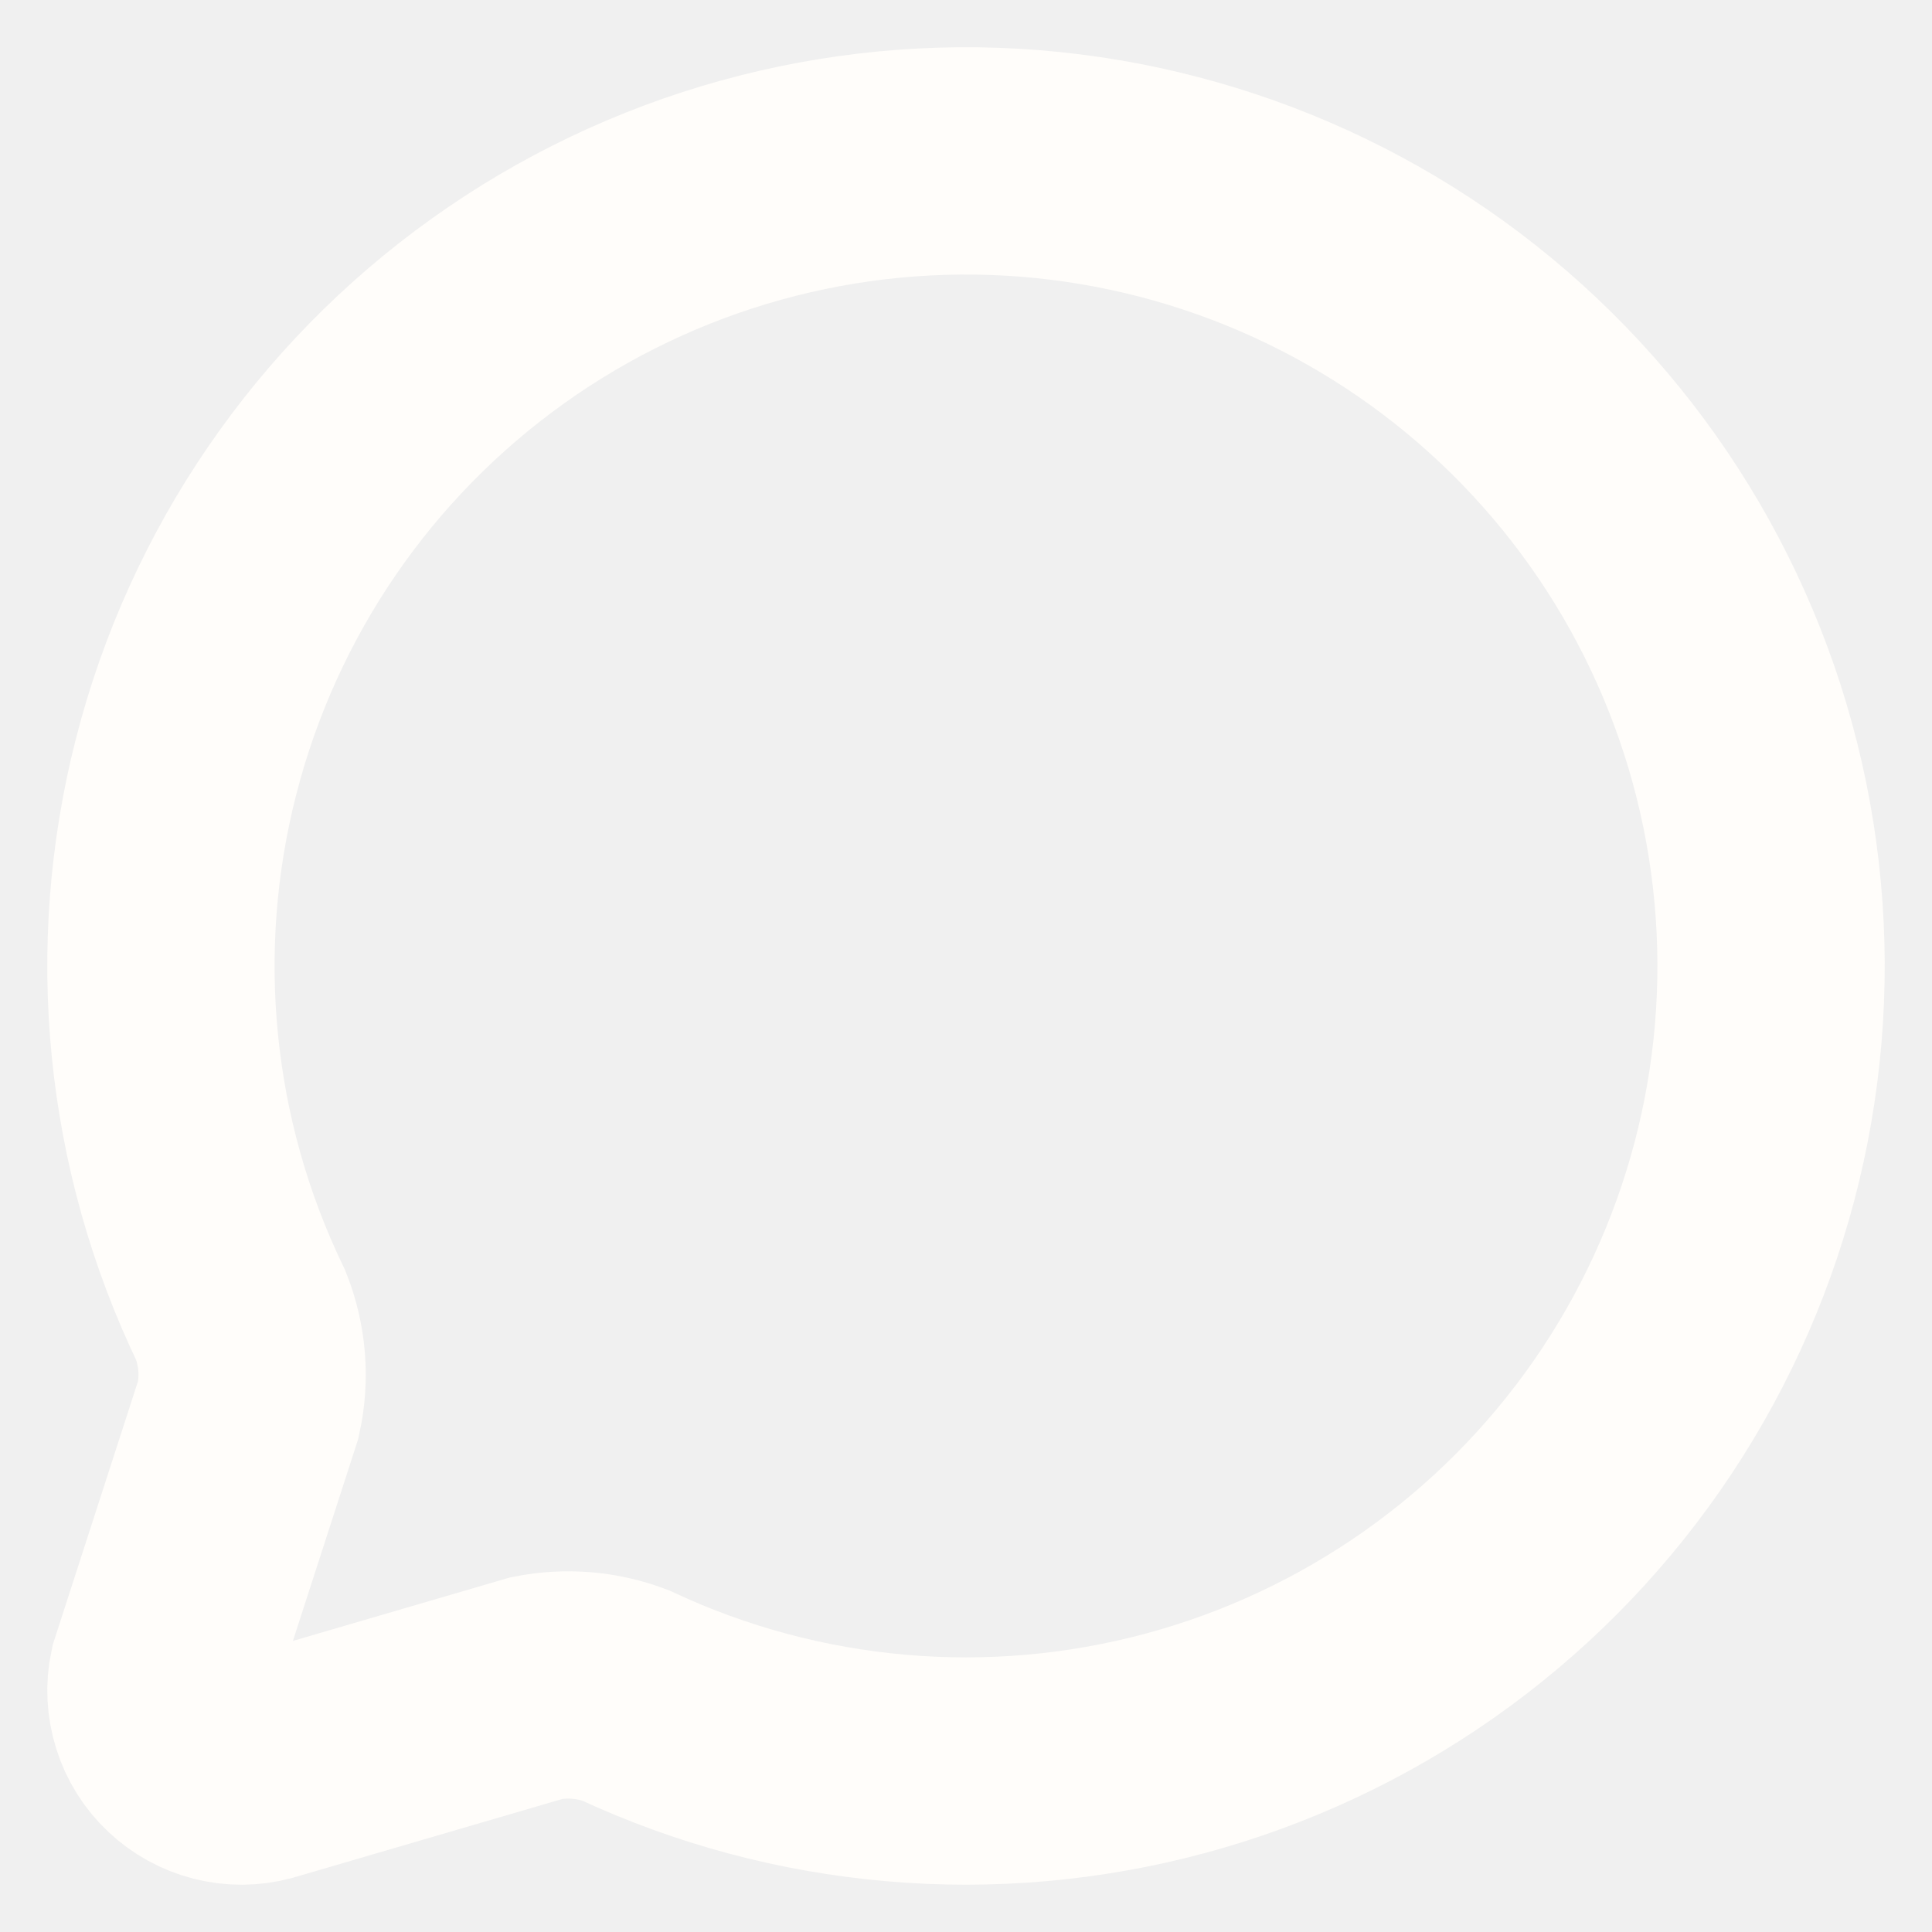
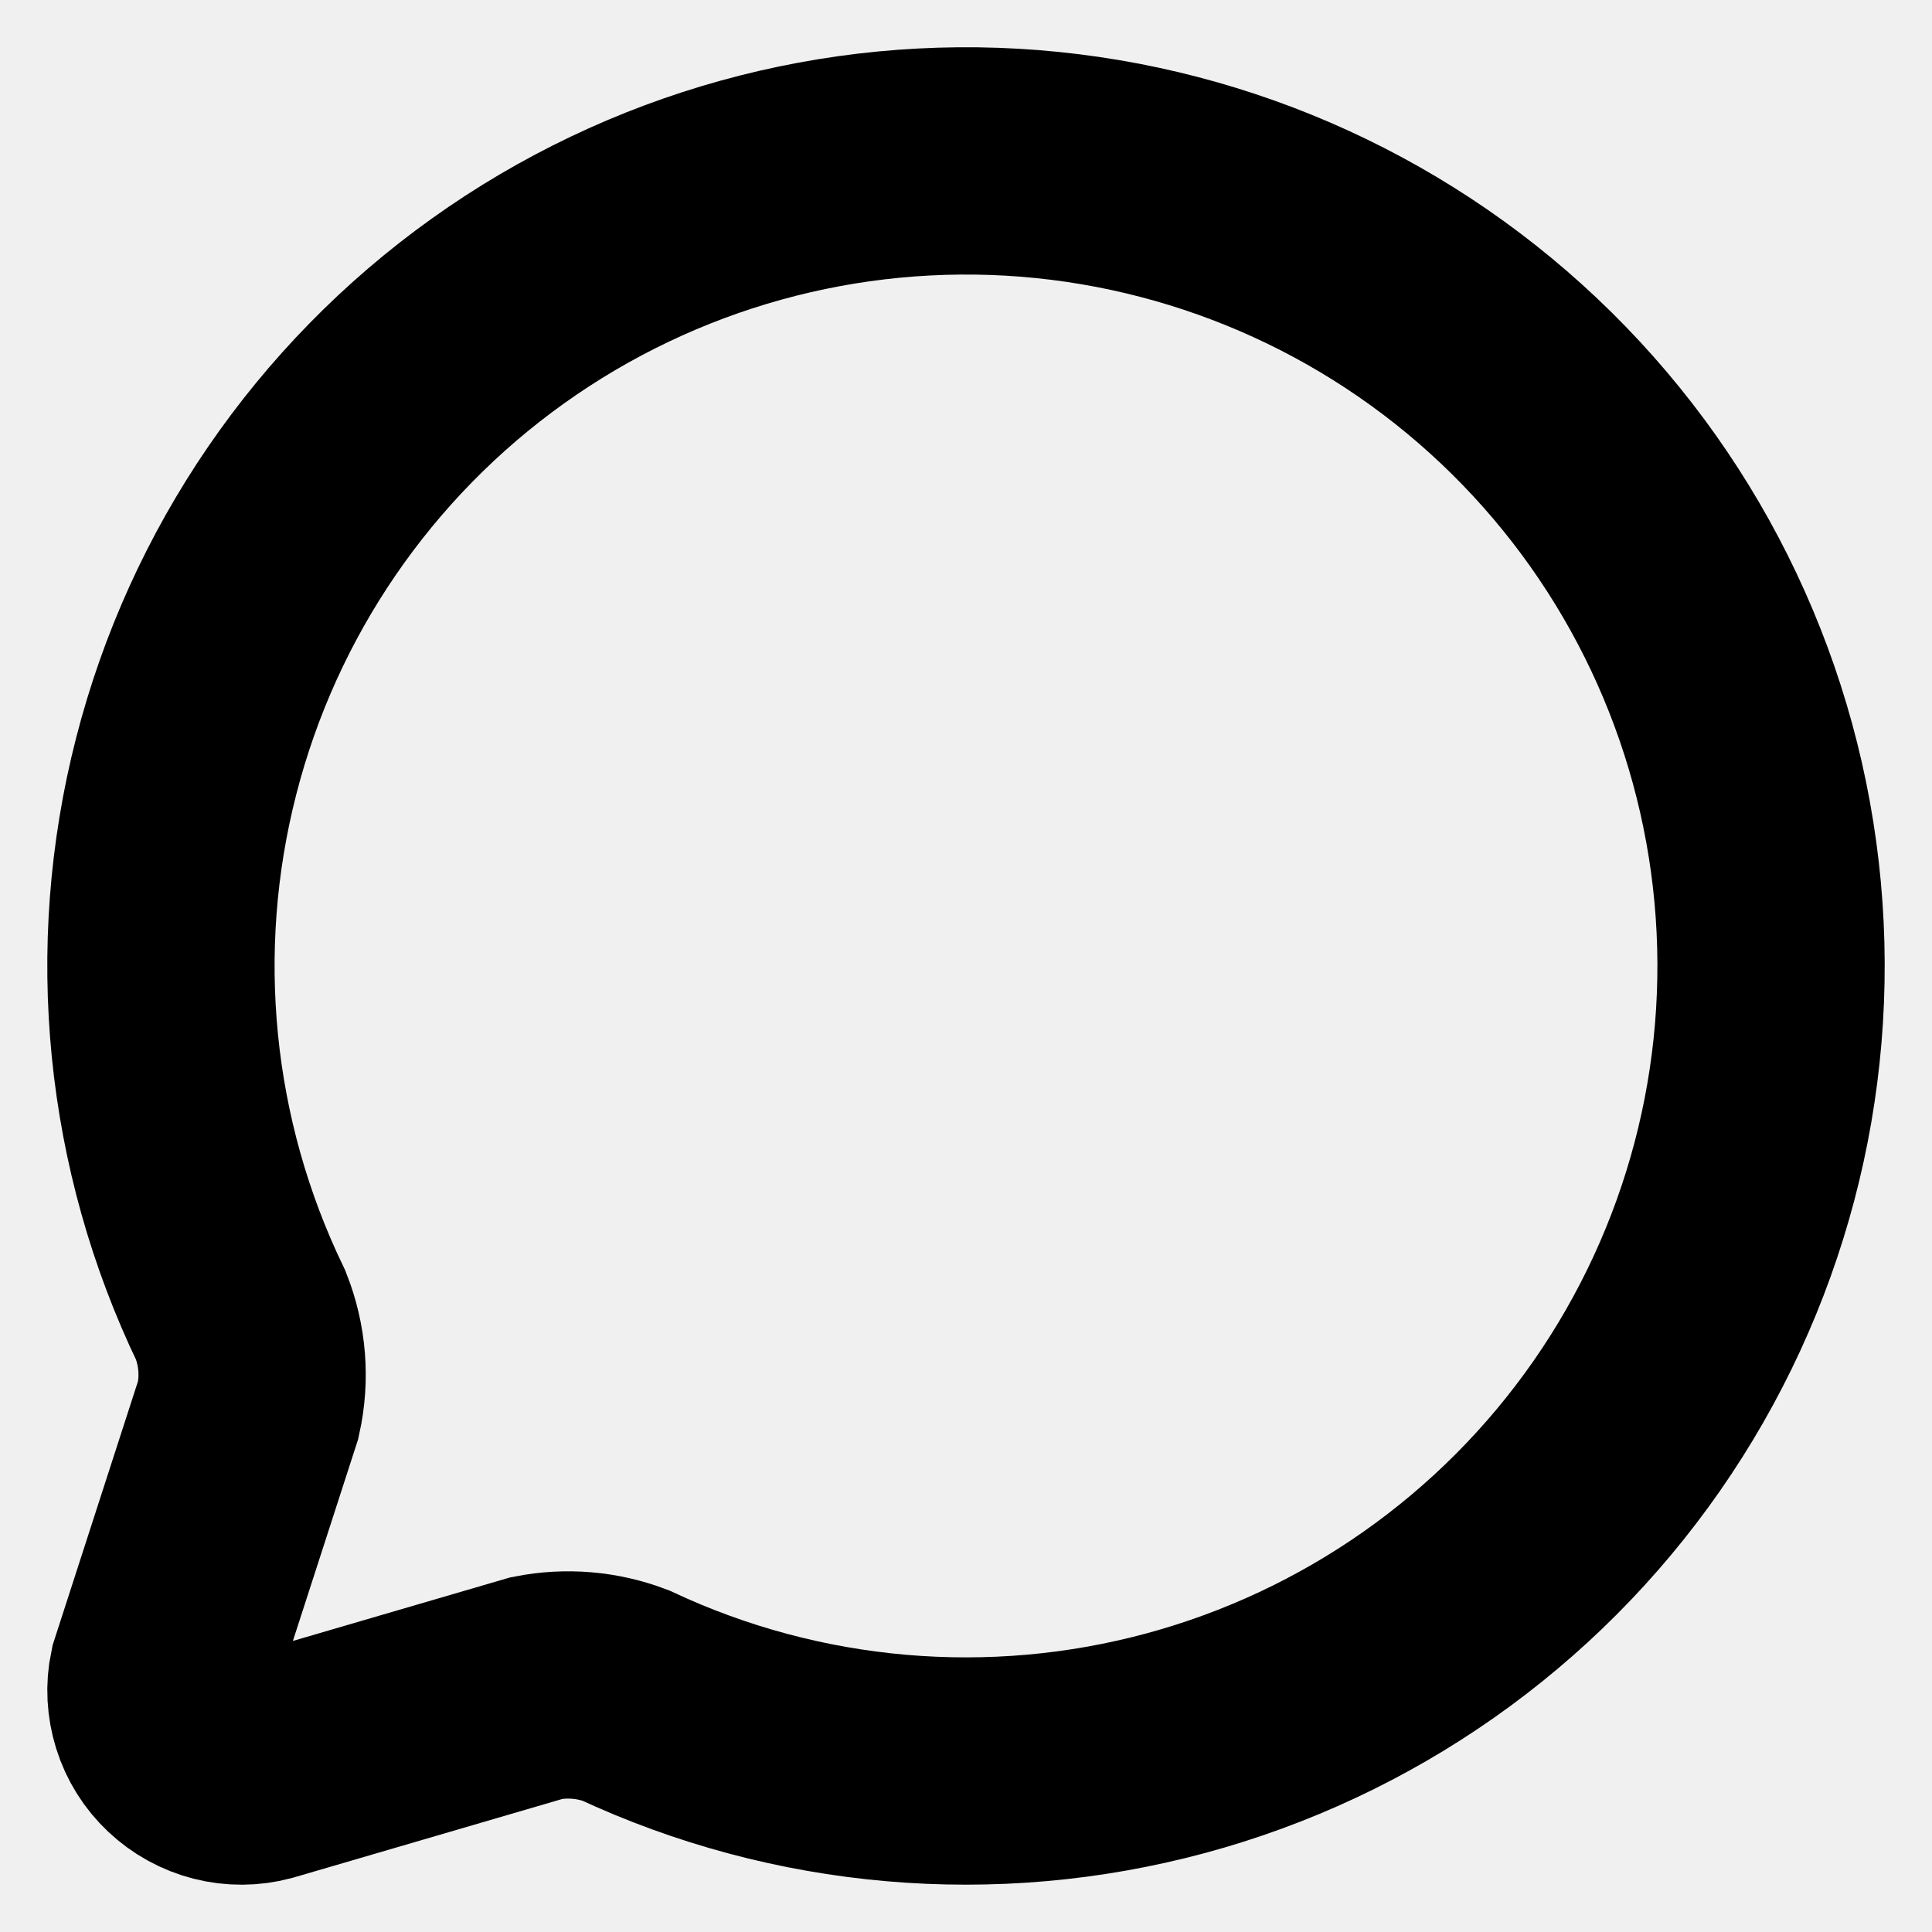
<svg xmlns="http://www.w3.org/2000/svg" preserveAspectRatio="none" overflow="visible" style="display: block;" width="17" height="17" viewBox="0 0 17 17" fill="none">
  <g id="message-circle" clip-path="url(#clip0_0_42)">
-     <path id="Vector" d="M2.119 11.575C2.223 11.838 2.246 12.126 2.185 12.402L1.431 14.733C1.406 14.851 1.413 14.973 1.449 15.088C1.485 15.204 1.55 15.307 1.638 15.39C1.726 15.473 1.833 15.532 1.95 15.562C2.067 15.592 2.19 15.591 2.306 15.56L4.724 14.853C4.985 14.802 5.254 14.824 5.503 14.918C7.015 15.625 8.729 15.774 10.341 15.34C11.953 14.906 13.36 13.917 14.314 12.547C15.268 11.177 15.707 9.514 15.554 7.851C15.401 6.189 14.666 4.634 13.478 3.46C12.291 2.287 10.727 1.571 9.062 1.438C7.398 1.306 5.741 1.765 4.382 2.736C3.024 3.706 2.052 5.125 1.638 6.743C1.223 8.36 1.394 10.072 2.119 11.575Z" stroke-width="2" stroke-linecap="round" stroke="#FFFDFA" />
+     <path id="Vector" d="M2.119 11.575C2.223 11.838 2.246 12.126 2.185 12.402L1.431 14.733C1.406 14.851 1.413 14.973 1.449 15.088C1.485 15.204 1.55 15.307 1.638 15.39C1.726 15.473 1.833 15.532 1.95 15.562C2.067 15.592 2.19 15.591 2.306 15.56L4.724 14.853C4.985 14.802 5.254 14.824 5.503 14.918C7.015 15.625 8.729 15.774 10.341 15.34C11.953 14.906 13.36 13.917 14.314 12.547C15.268 11.177 15.707 9.514 15.554 7.851C15.401 6.189 14.666 4.634 13.478 3.46C12.291 2.287 10.727 1.571 9.062 1.438C7.398 1.306 5.741 1.765 4.382 2.736C3.024 3.706 2.052 5.125 1.638 6.743C1.223 8.36 1.394 10.072 2.119 11.575Z" stroke-width="2" stroke-linecap="round" stroke="currentColor" />
  </g>
  <defs>
    <clipPath id="clip0_0_42">
      <rect width="17" height="17" fill="white" />
    </clipPath>
  </defs>
</svg>
